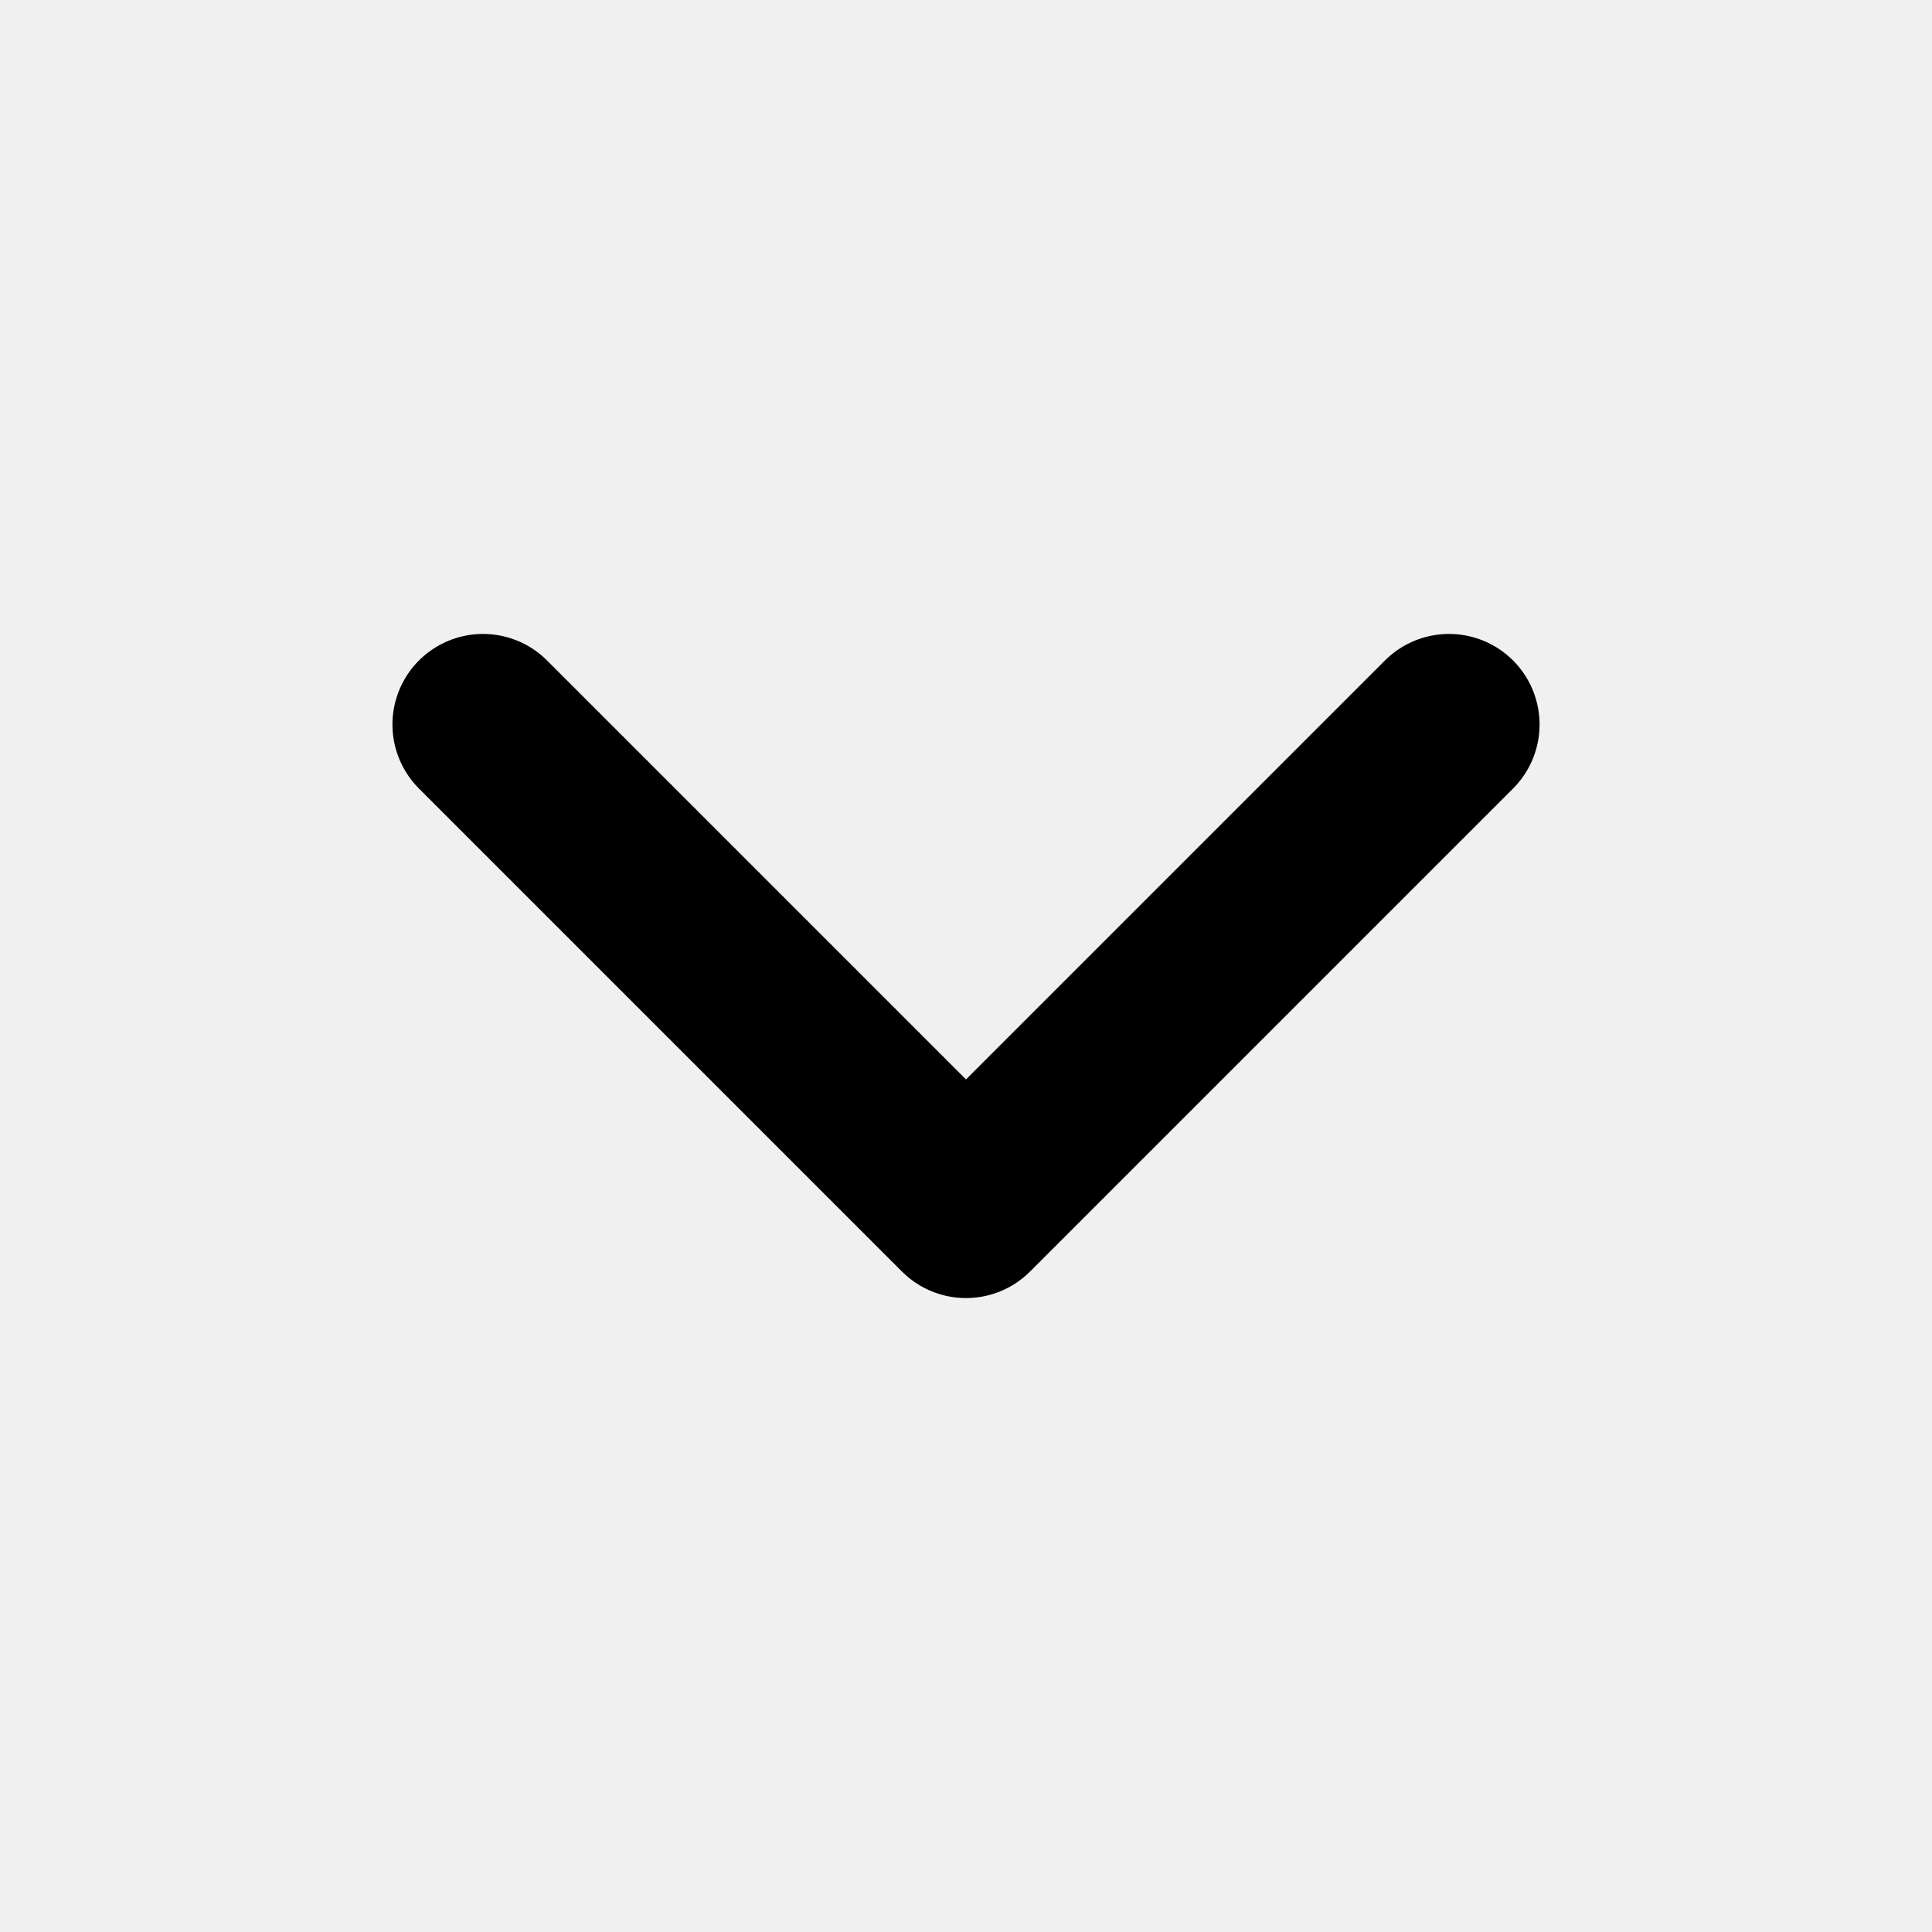
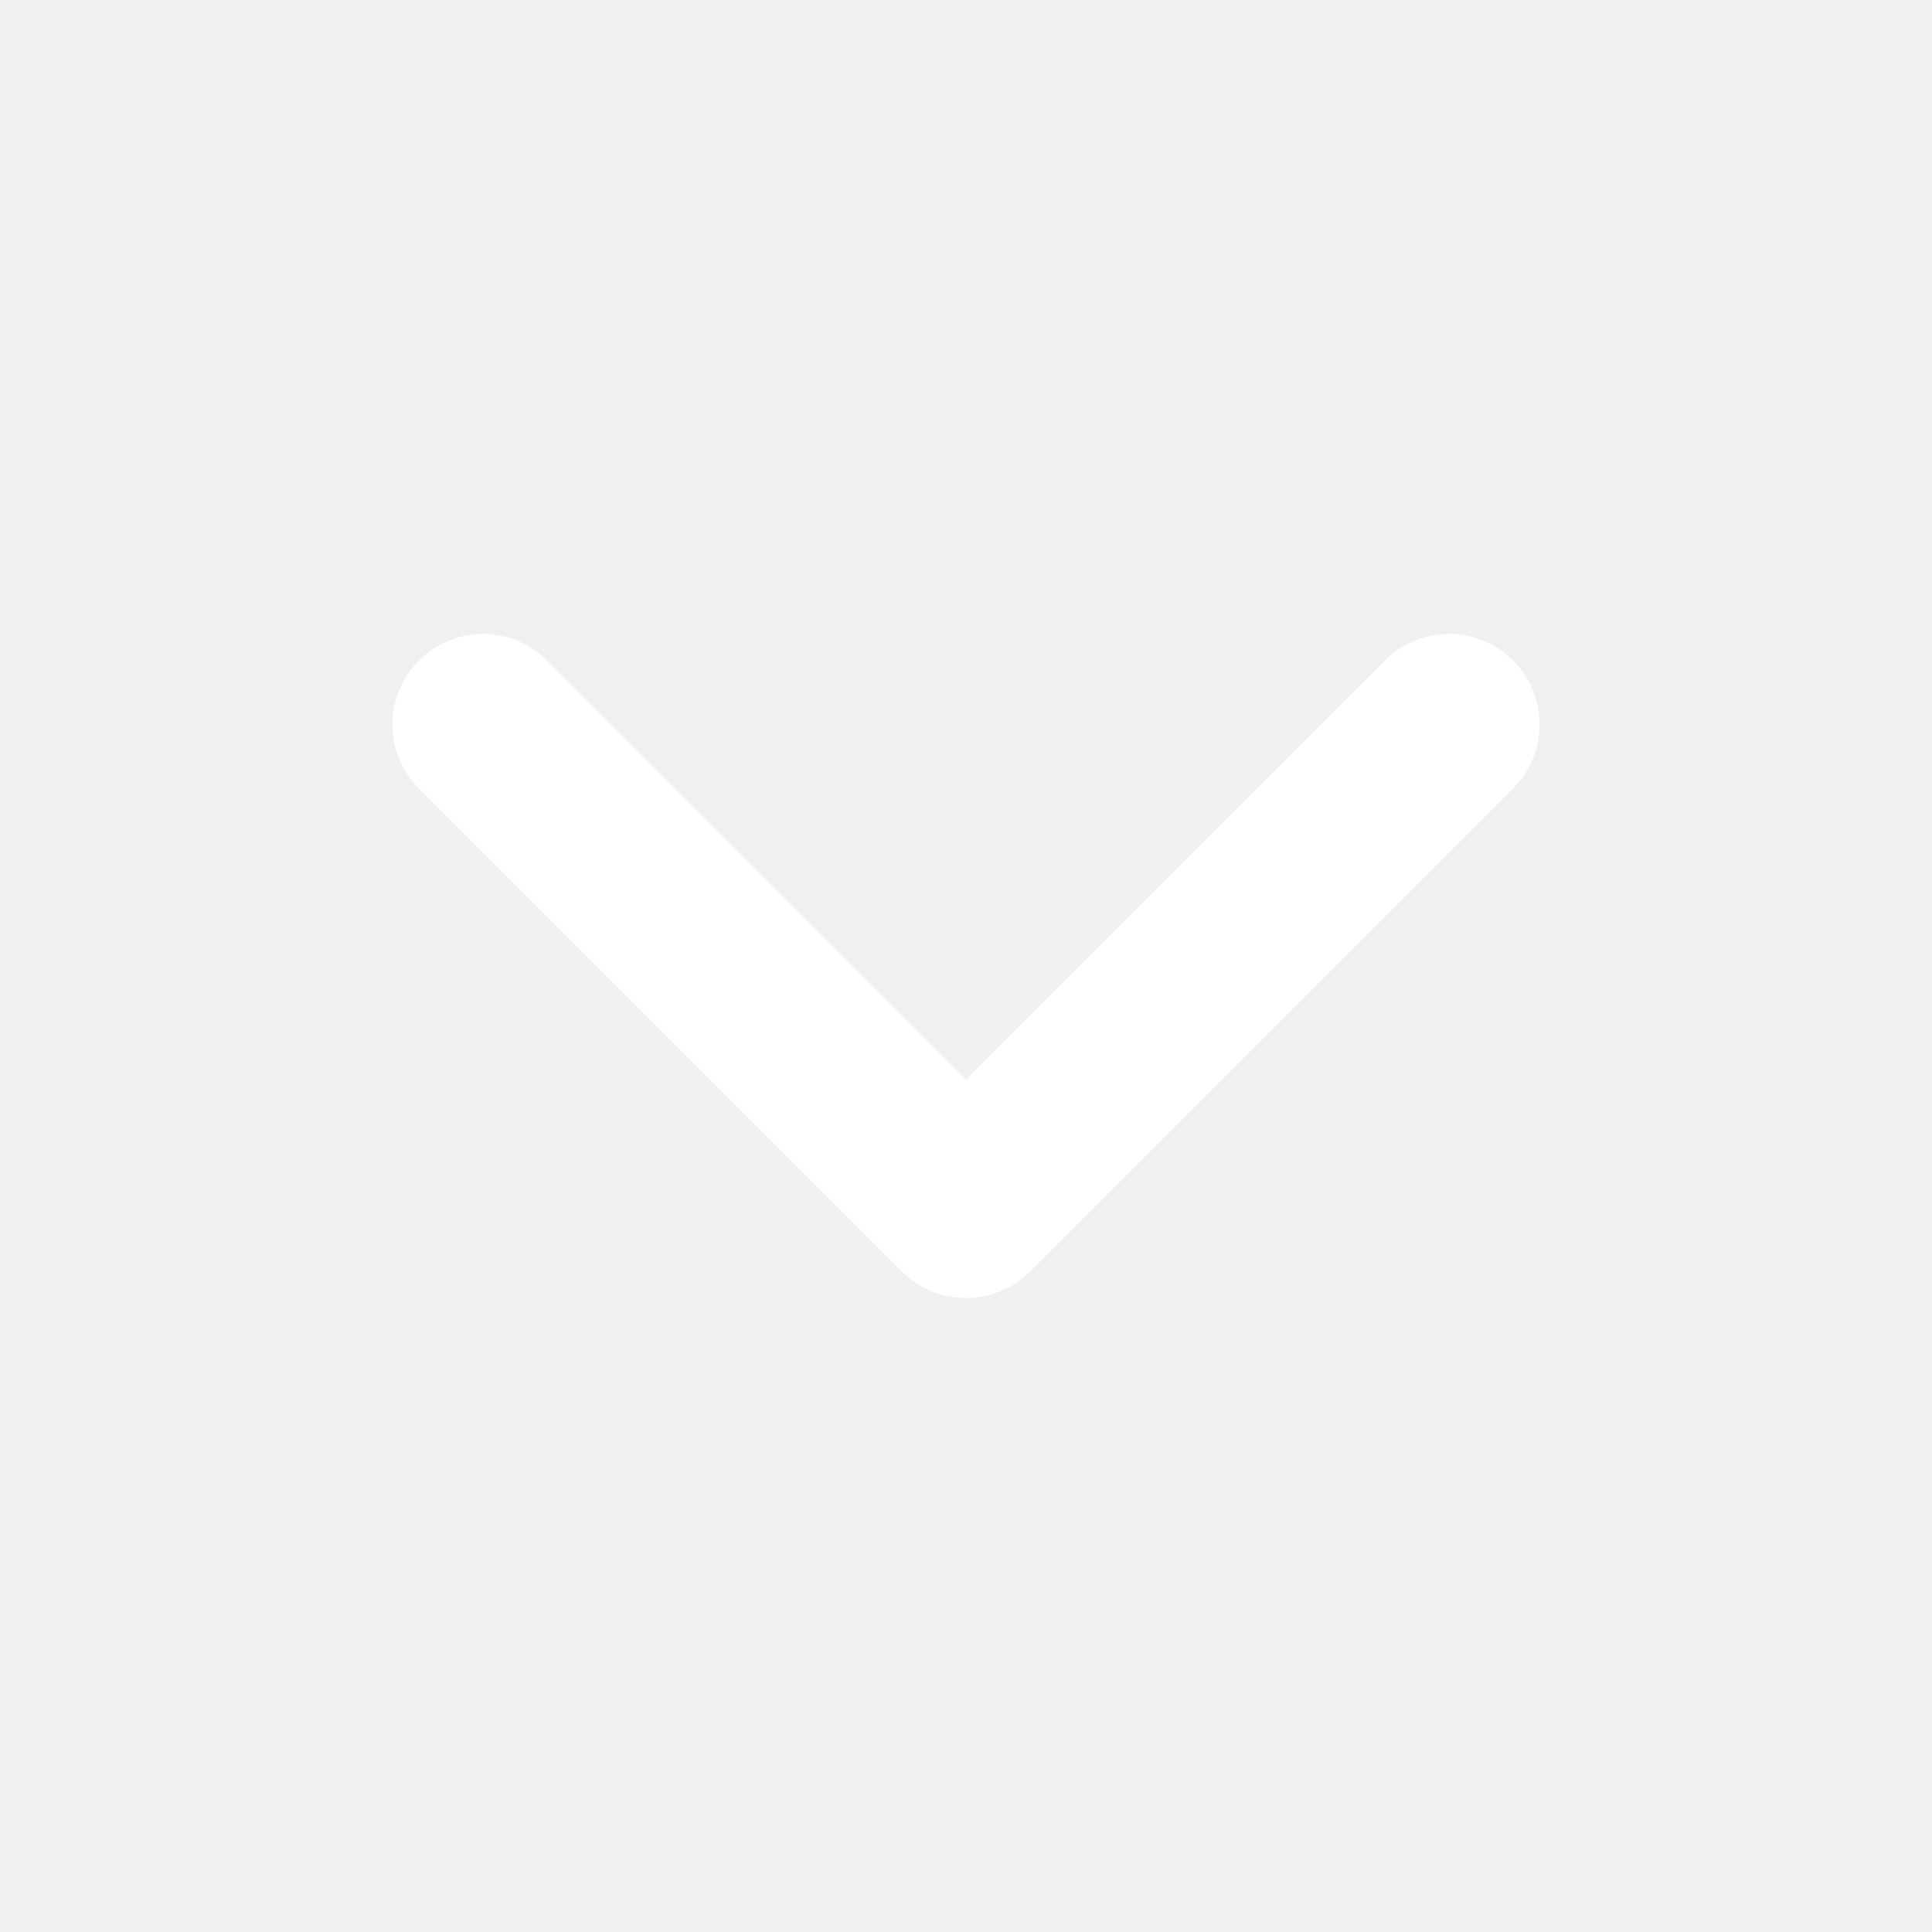
- <svg xmlns="http://www.w3.org/2000/svg" viewBox="0 0 16 16" width="0.625rem" fill="currentColor">
-   <path d="M4 6L8 10L12 6" stroke="currentColor" stroke-width="1.5" stroke-linecap="round" stroke-linejoin="round" fill="none" />
+ <svg xmlns="http://www.w3.org/2000/svg" viewBox="0 0 16 16" width="1.25rem" fill="white">
+   <path d="M4 6L8 10L12 6" stroke="white" stroke-width="1.5" stroke-linecap="round" stroke-linejoin="round" fill="none" />
</svg>
